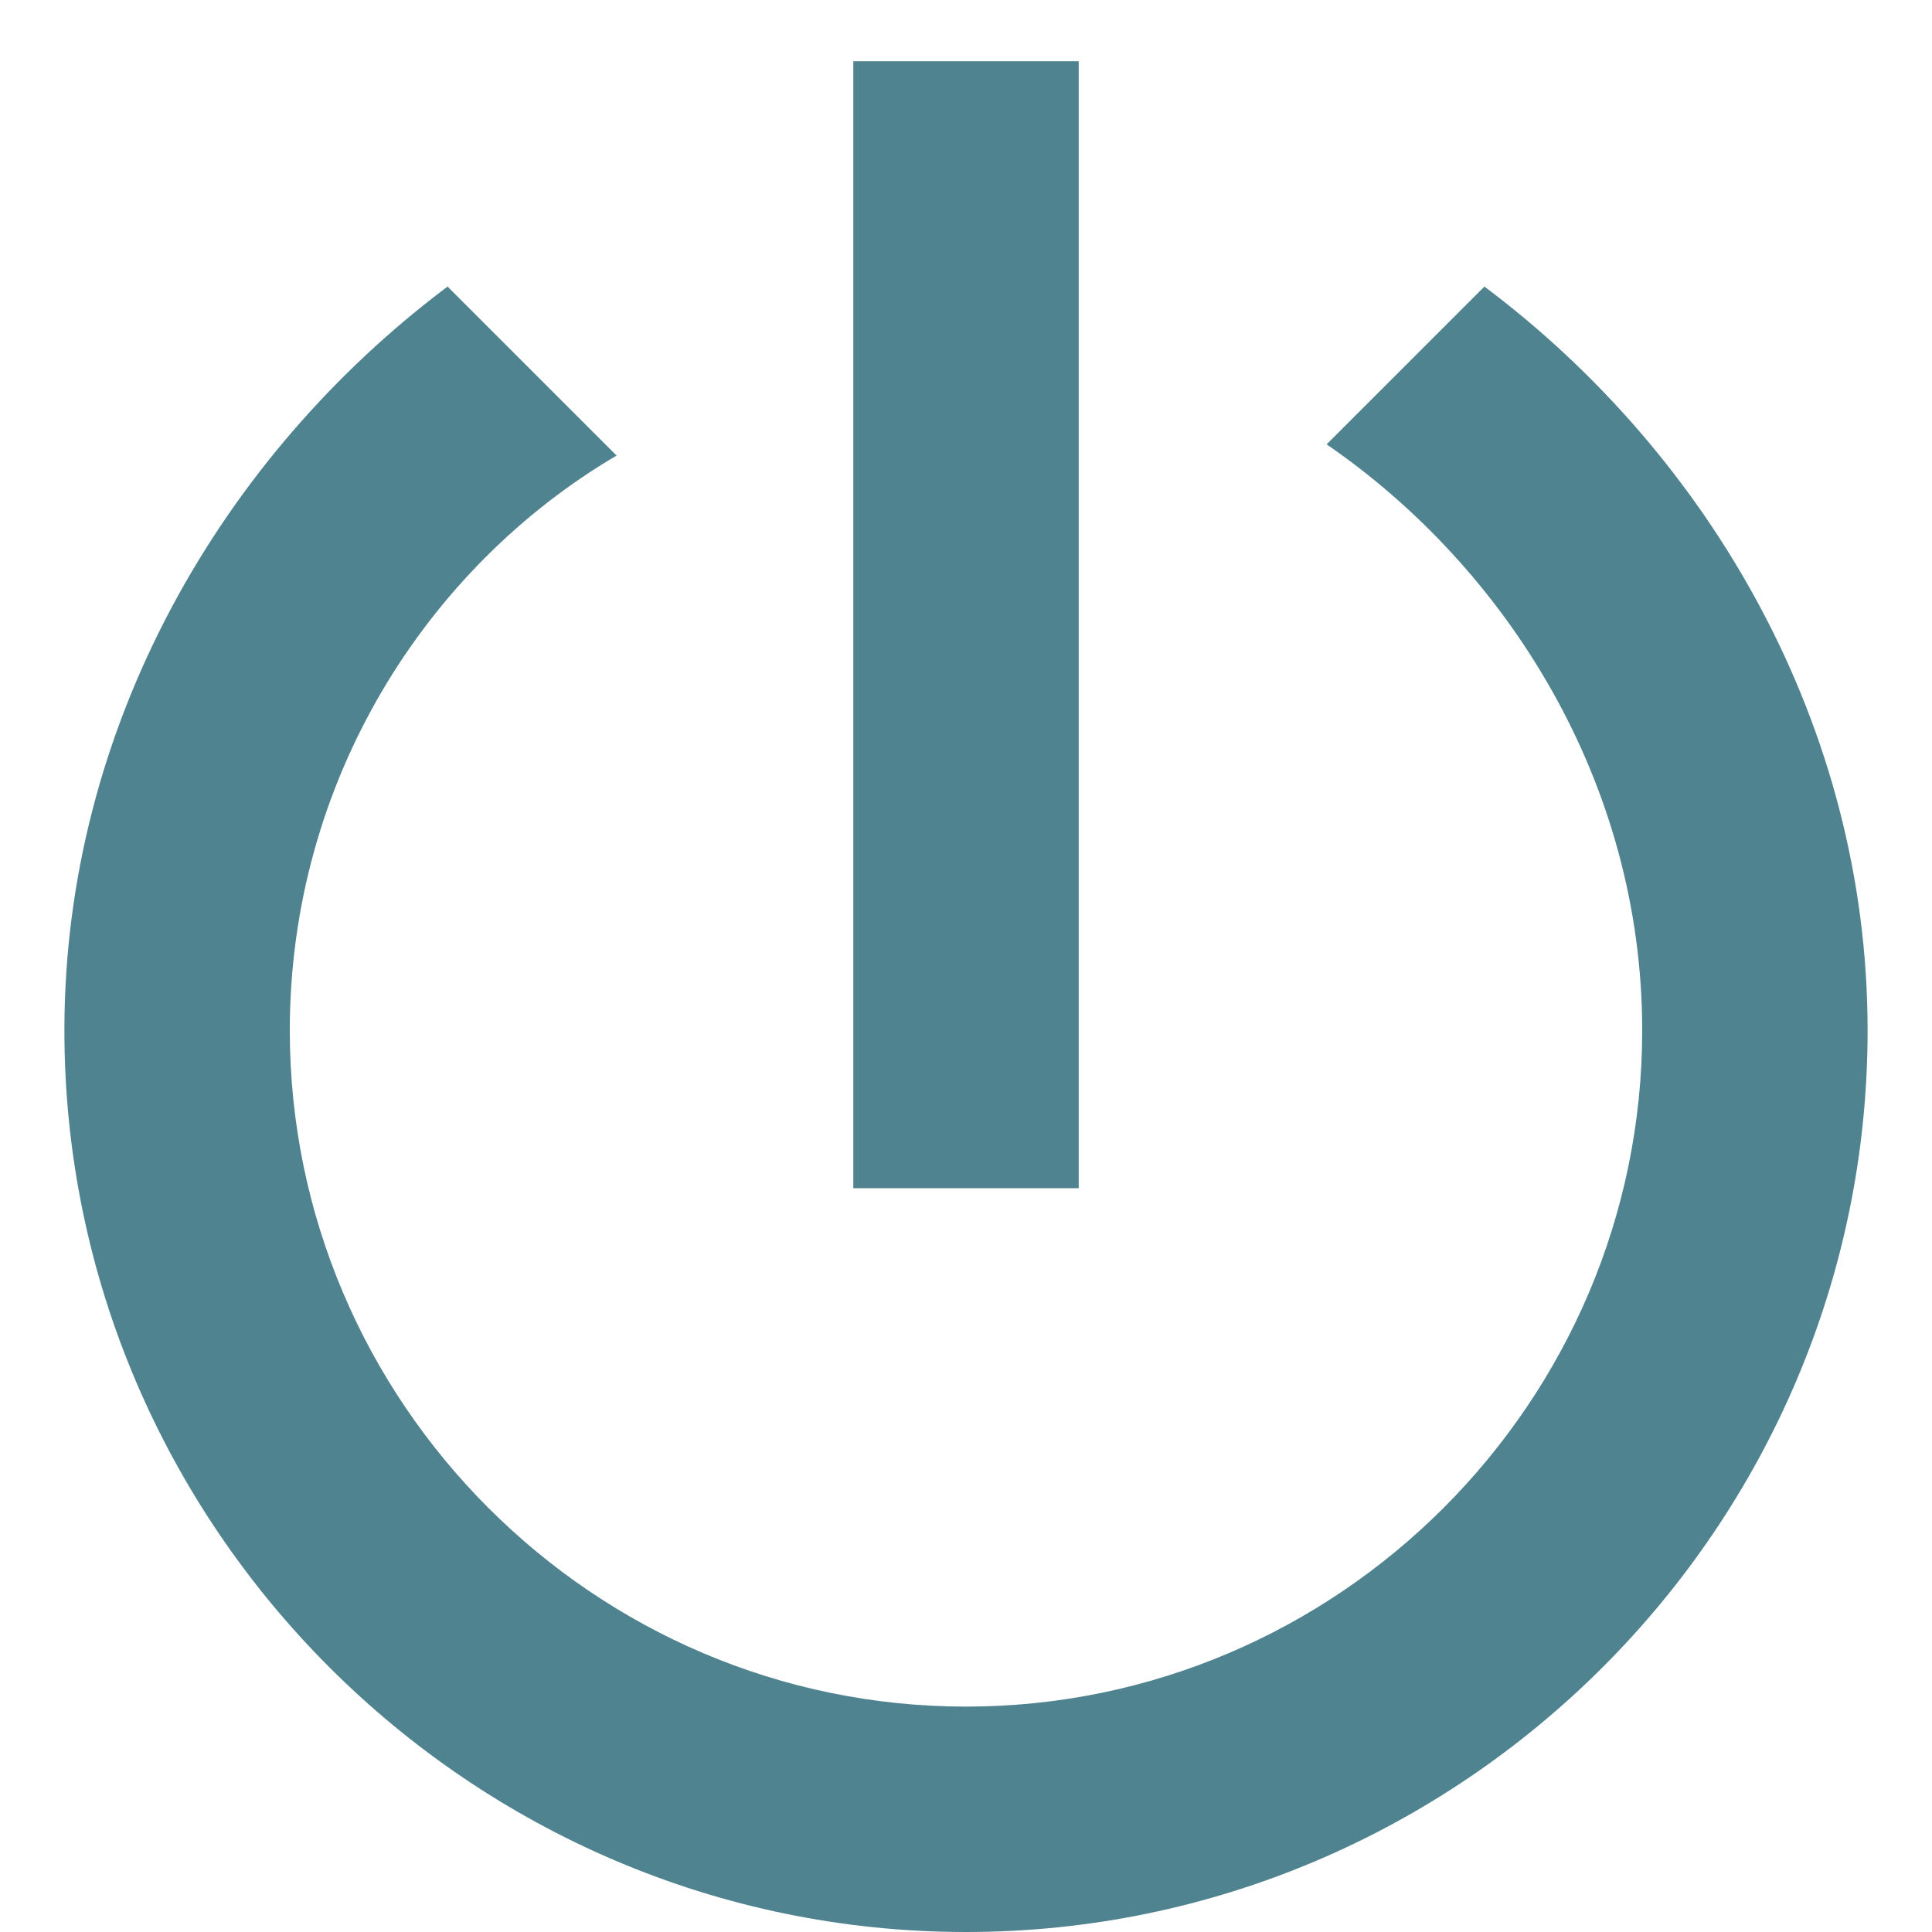
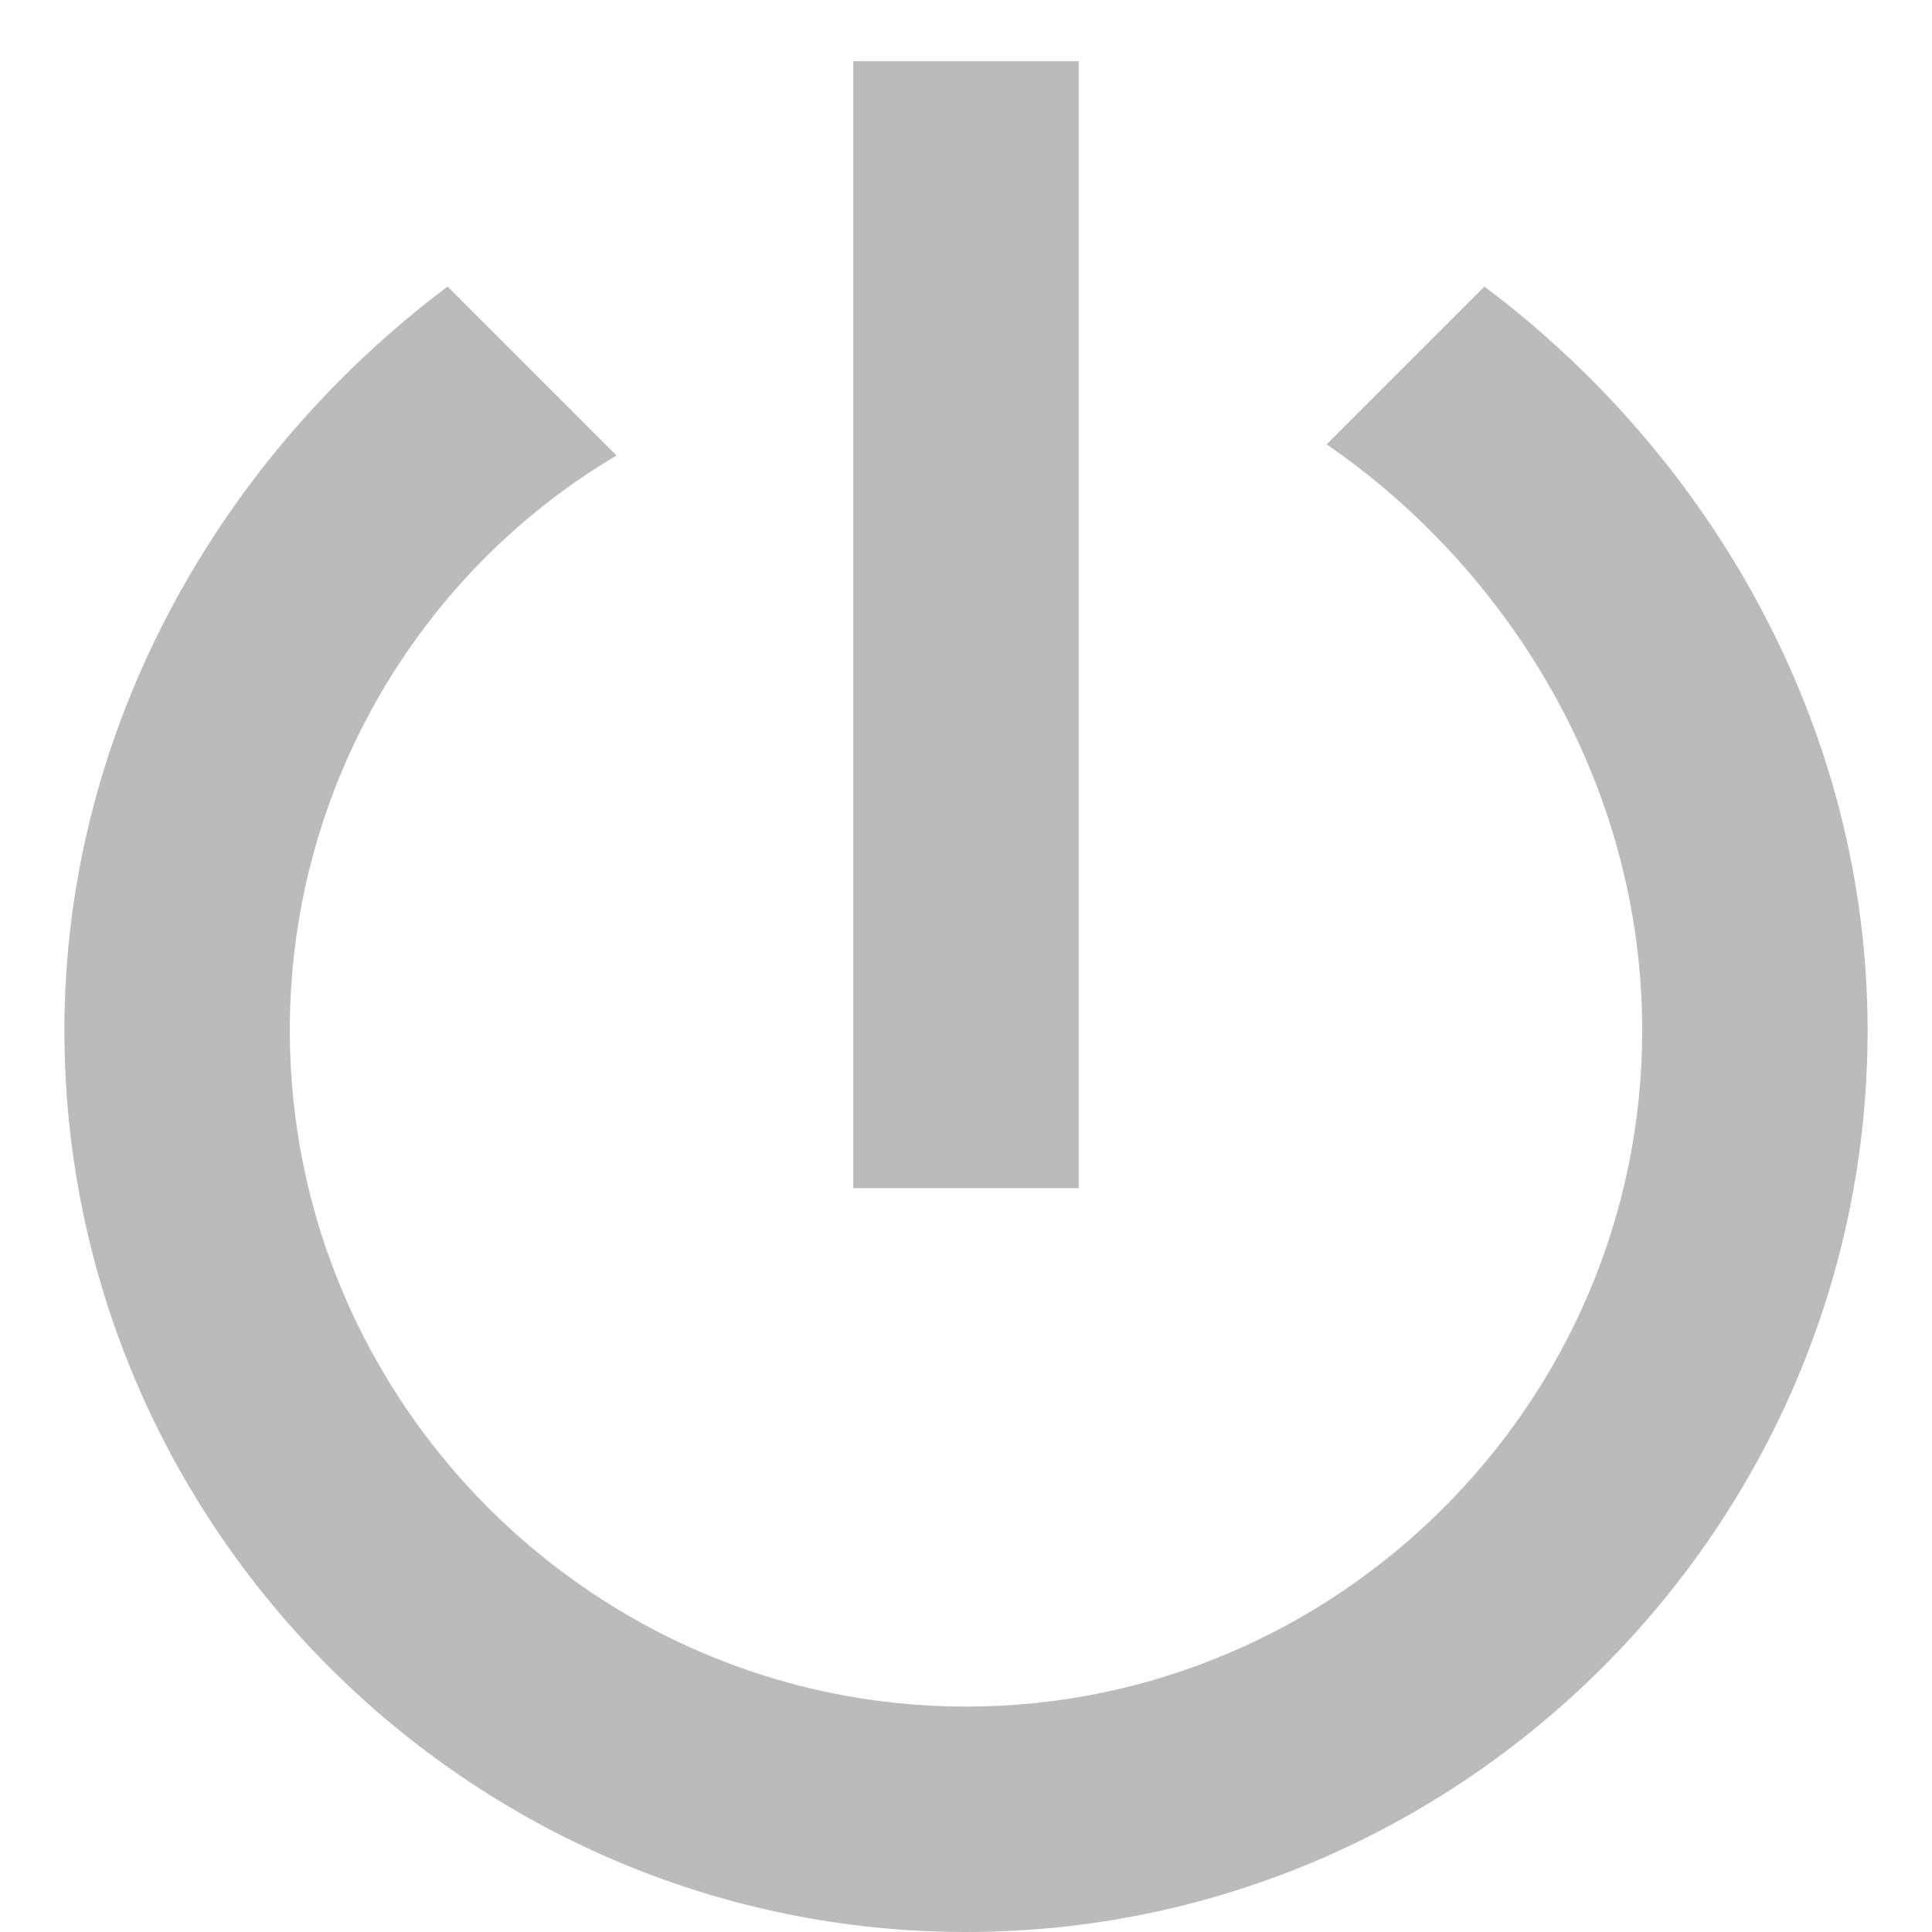
<svg xmlns="http://www.w3.org/2000/svg" width="15px" height="15px" viewBox="0 0 15 15" version="1.1">
  <defs />
  <g id="Owner-detail" stroke="none" stroke-width="1" fill="none" fill-rule="evenodd">
-     <g id="my-owner-detail" transform="translate(-632, -924)" fill="#4F8390">
+     <g id="my-owner-detail" transform="translate(-632, -924)" fill="#BBB">
      <g id="Kit-Details" transform="translate(0, 768)">
        <g id="Debug-mode" transform="translate(632.5, 155)">
          <path d="M11.025,3.225 L9.8,4.45 C11.2,5.412 12.25,7.075 12.25,9 C12.25,11.887 9.887,14.25 7,14.25 C4.112,14.25 1.75,11.887 1.75,9 C1.75,7.075 2.8,5.412 4.287,4.537 L2.975,3.225 C1.225,4.537 0,6.638 0,9 C0,12.85 3.15,16 7,16 C10.85,16 14,12.85 14,9 C14,6.638 12.775,4.537 11.025,3.225 Z M7.875,1.475 L6.125,1.475 L6.125,10.225 L7.875,10.225 L7.875,1.475 Z" id="Shape-path" />
        </g>
      </g>
    </g>
  </g>
</svg>
